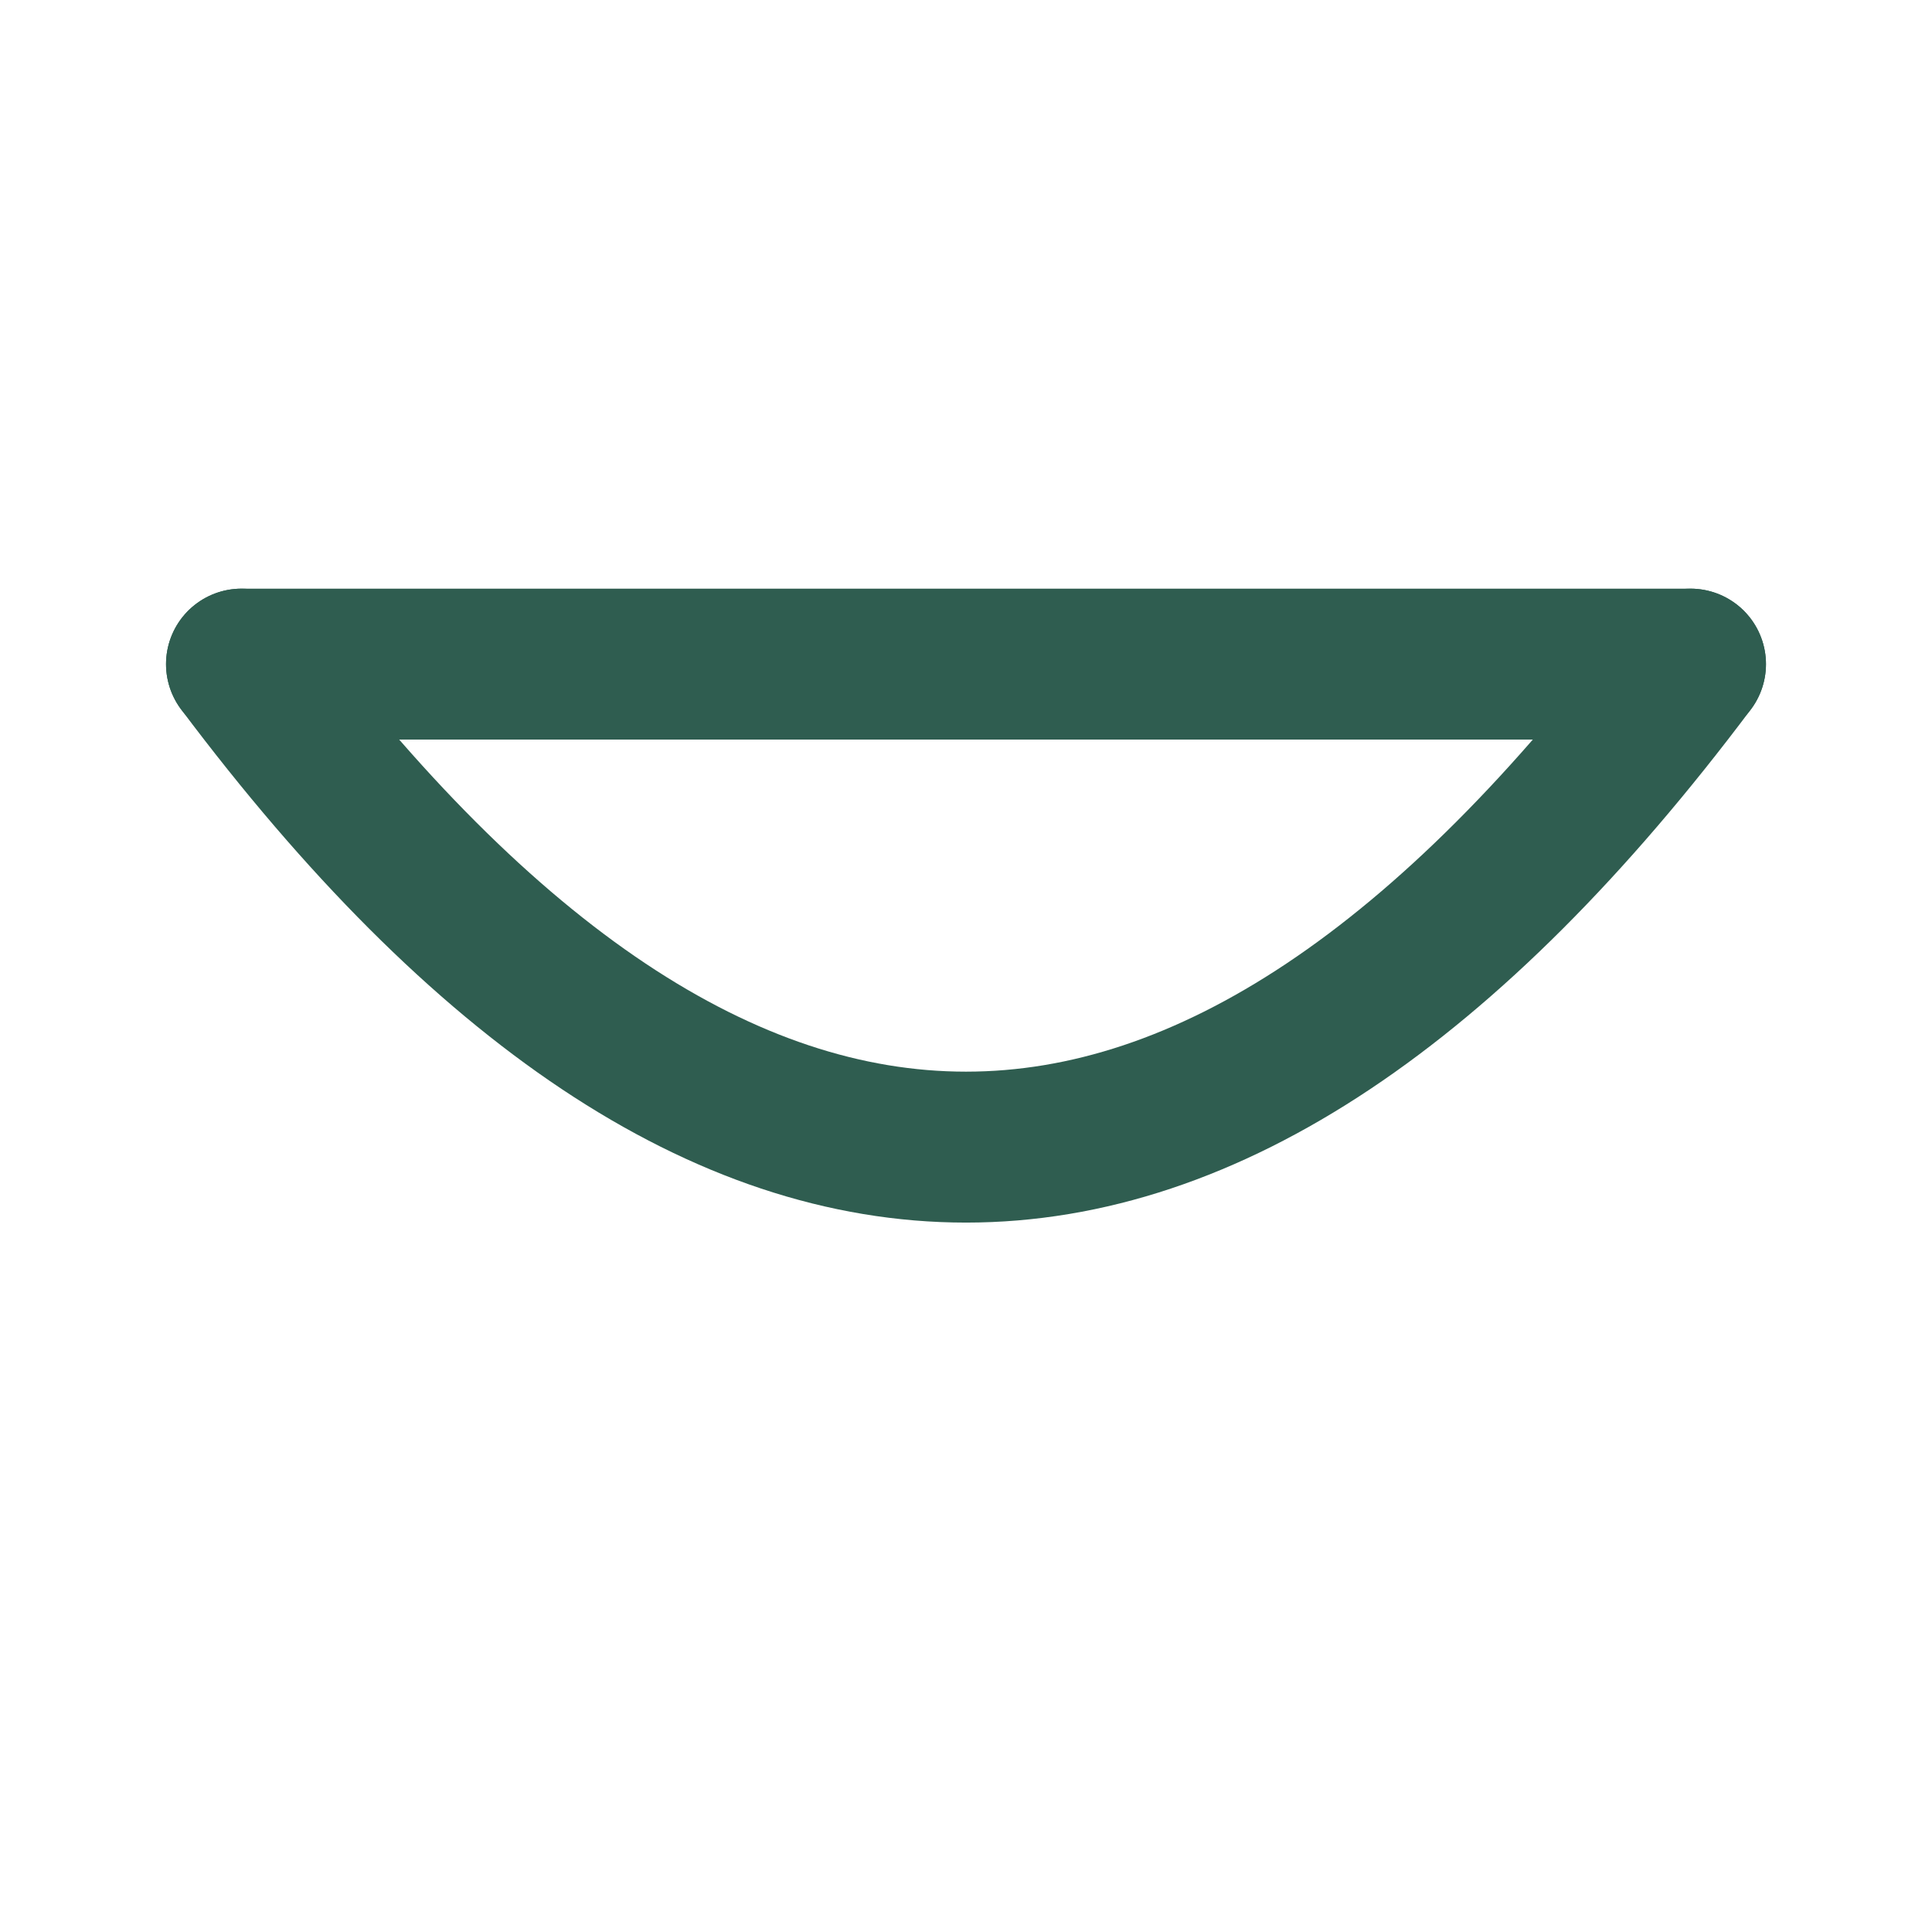
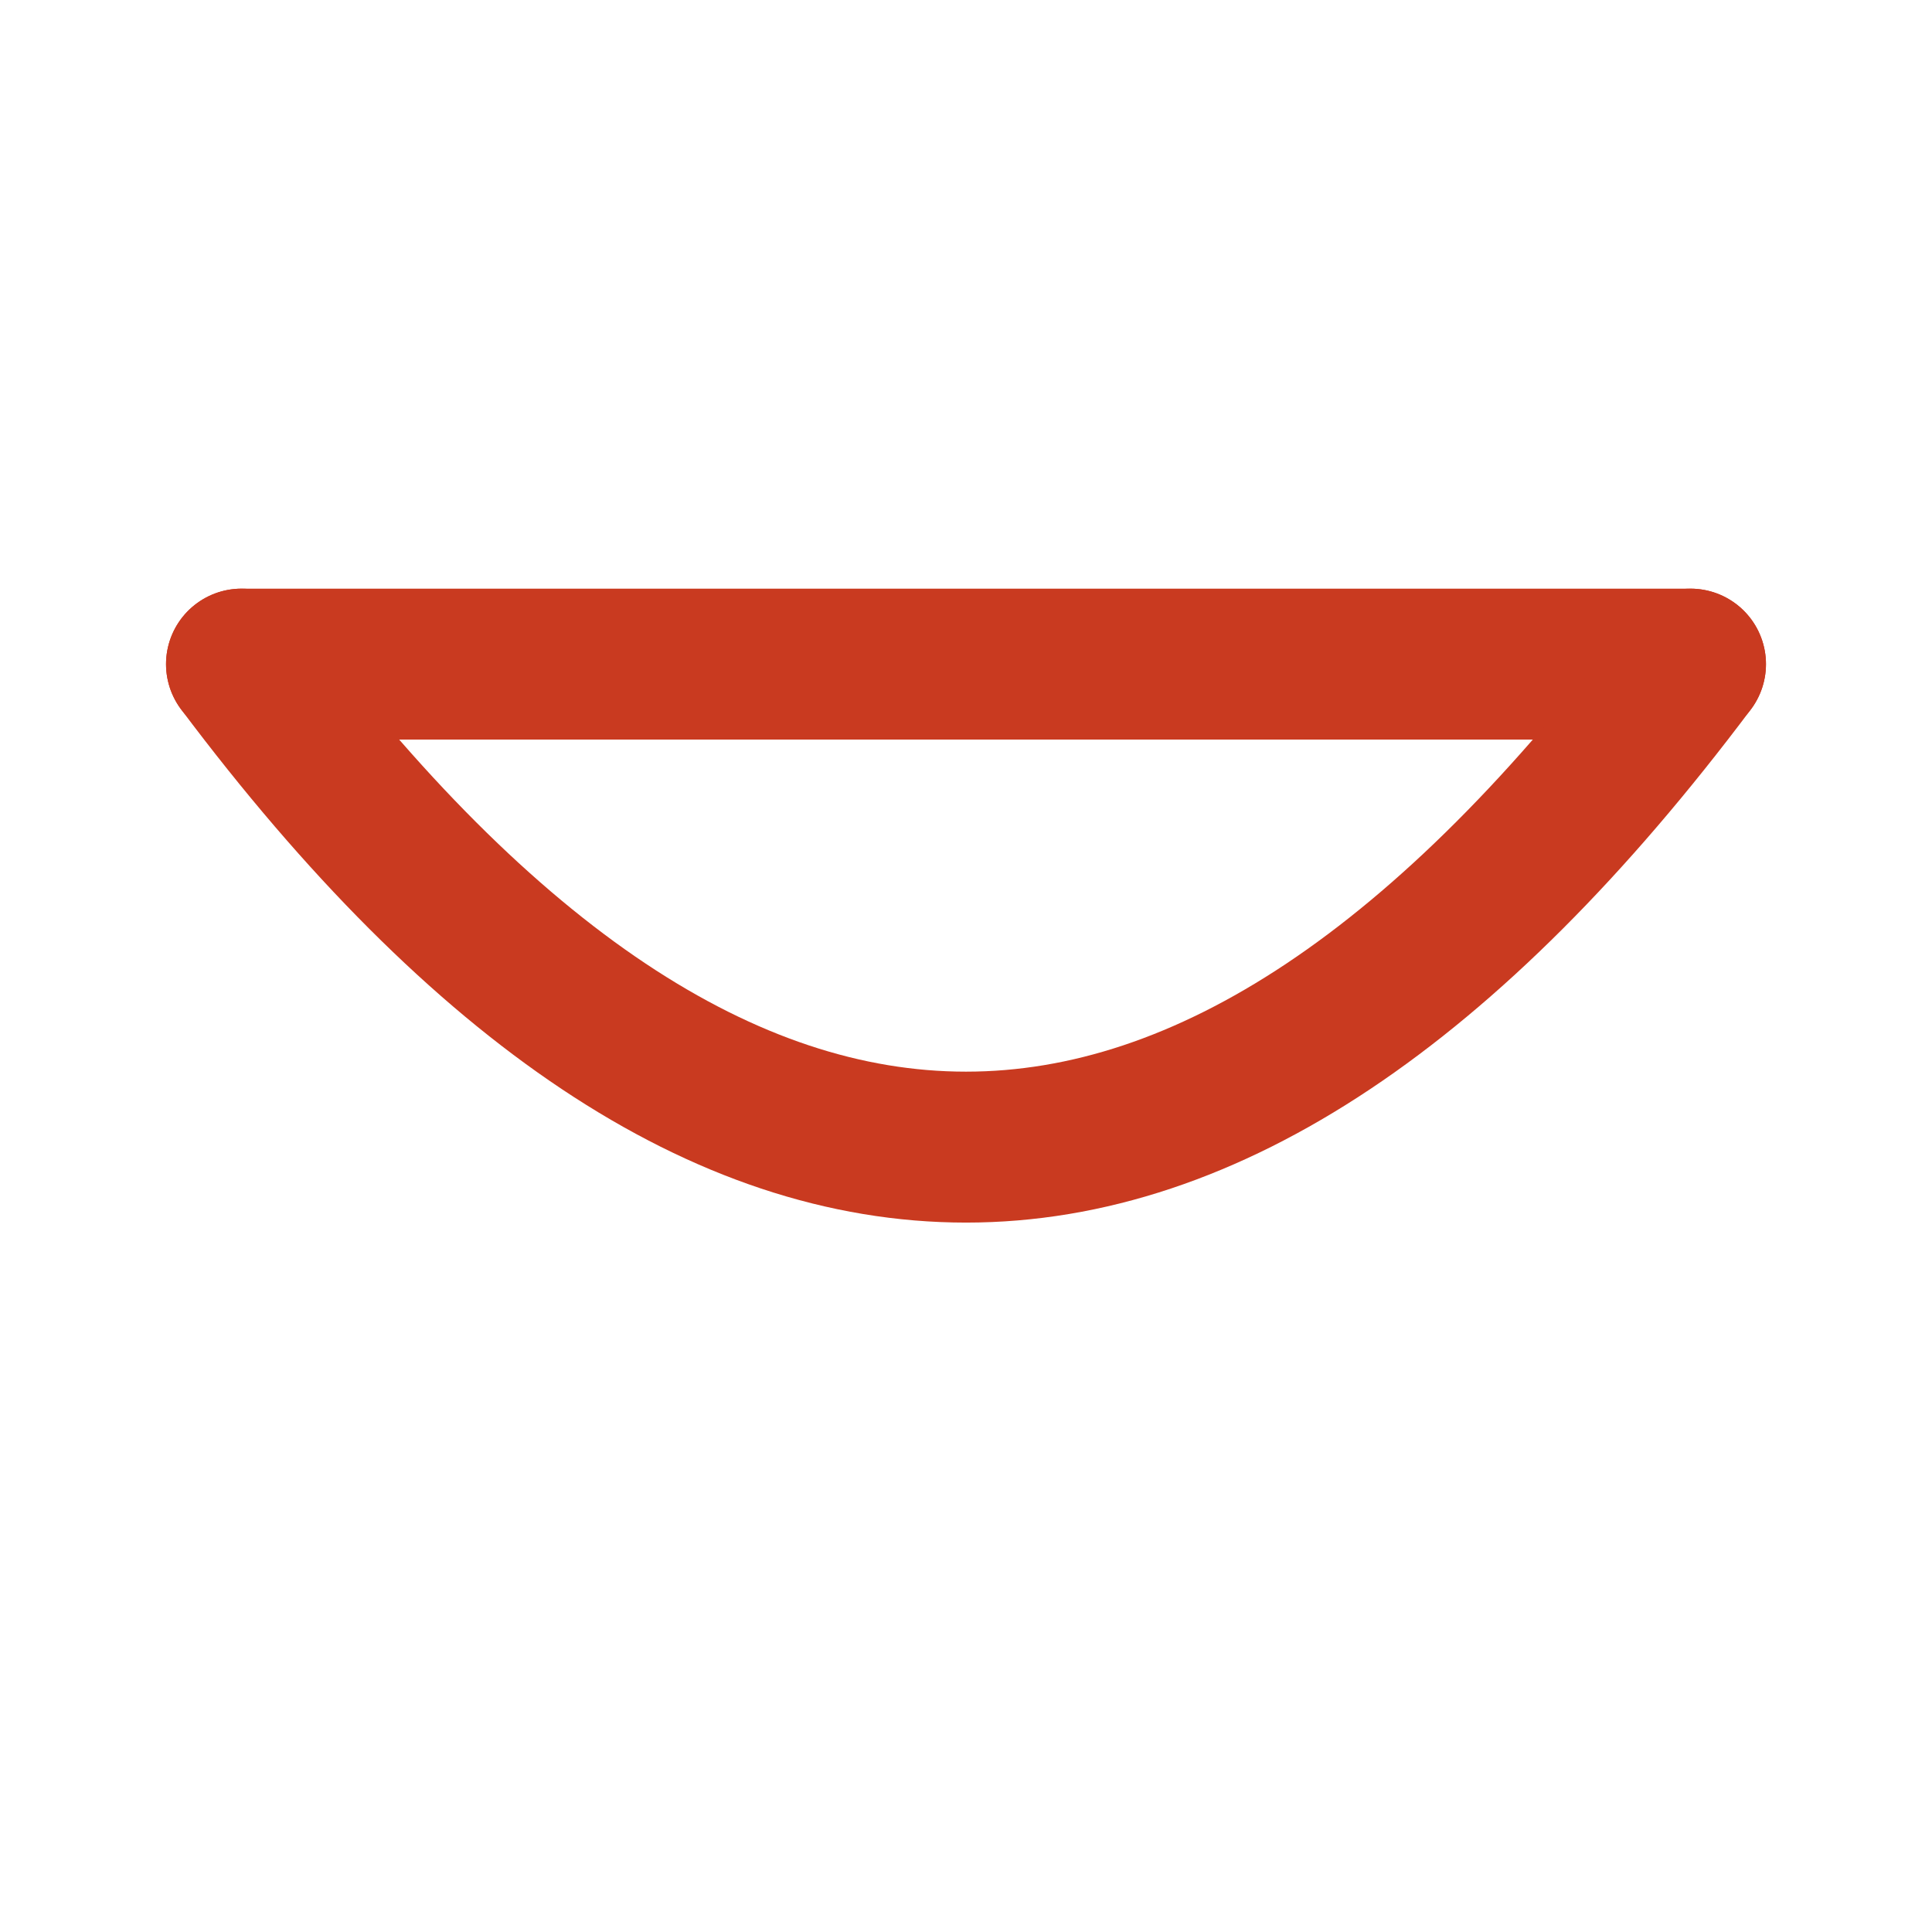
<svg xmlns="http://www.w3.org/2000/svg" viewBox="0 0 64 64" fill="none">
-   <path d="M8 22 L56 22" stroke="#2F5D50" stroke-width="5" stroke-linecap="round" />
-   <path d="M8 22 Q32 54 56 22" stroke="#2F5D50" stroke-width="5" stroke-linecap="round" />
+   <path d="M8 22 L56 22" stroke="#C93A20" stroke-width="5" stroke-linecap="round" />
+   <path d="M8 22 Q32 54 56 22" stroke="#C93A20" stroke-width="5" stroke-linecap="round" />
</svg>
